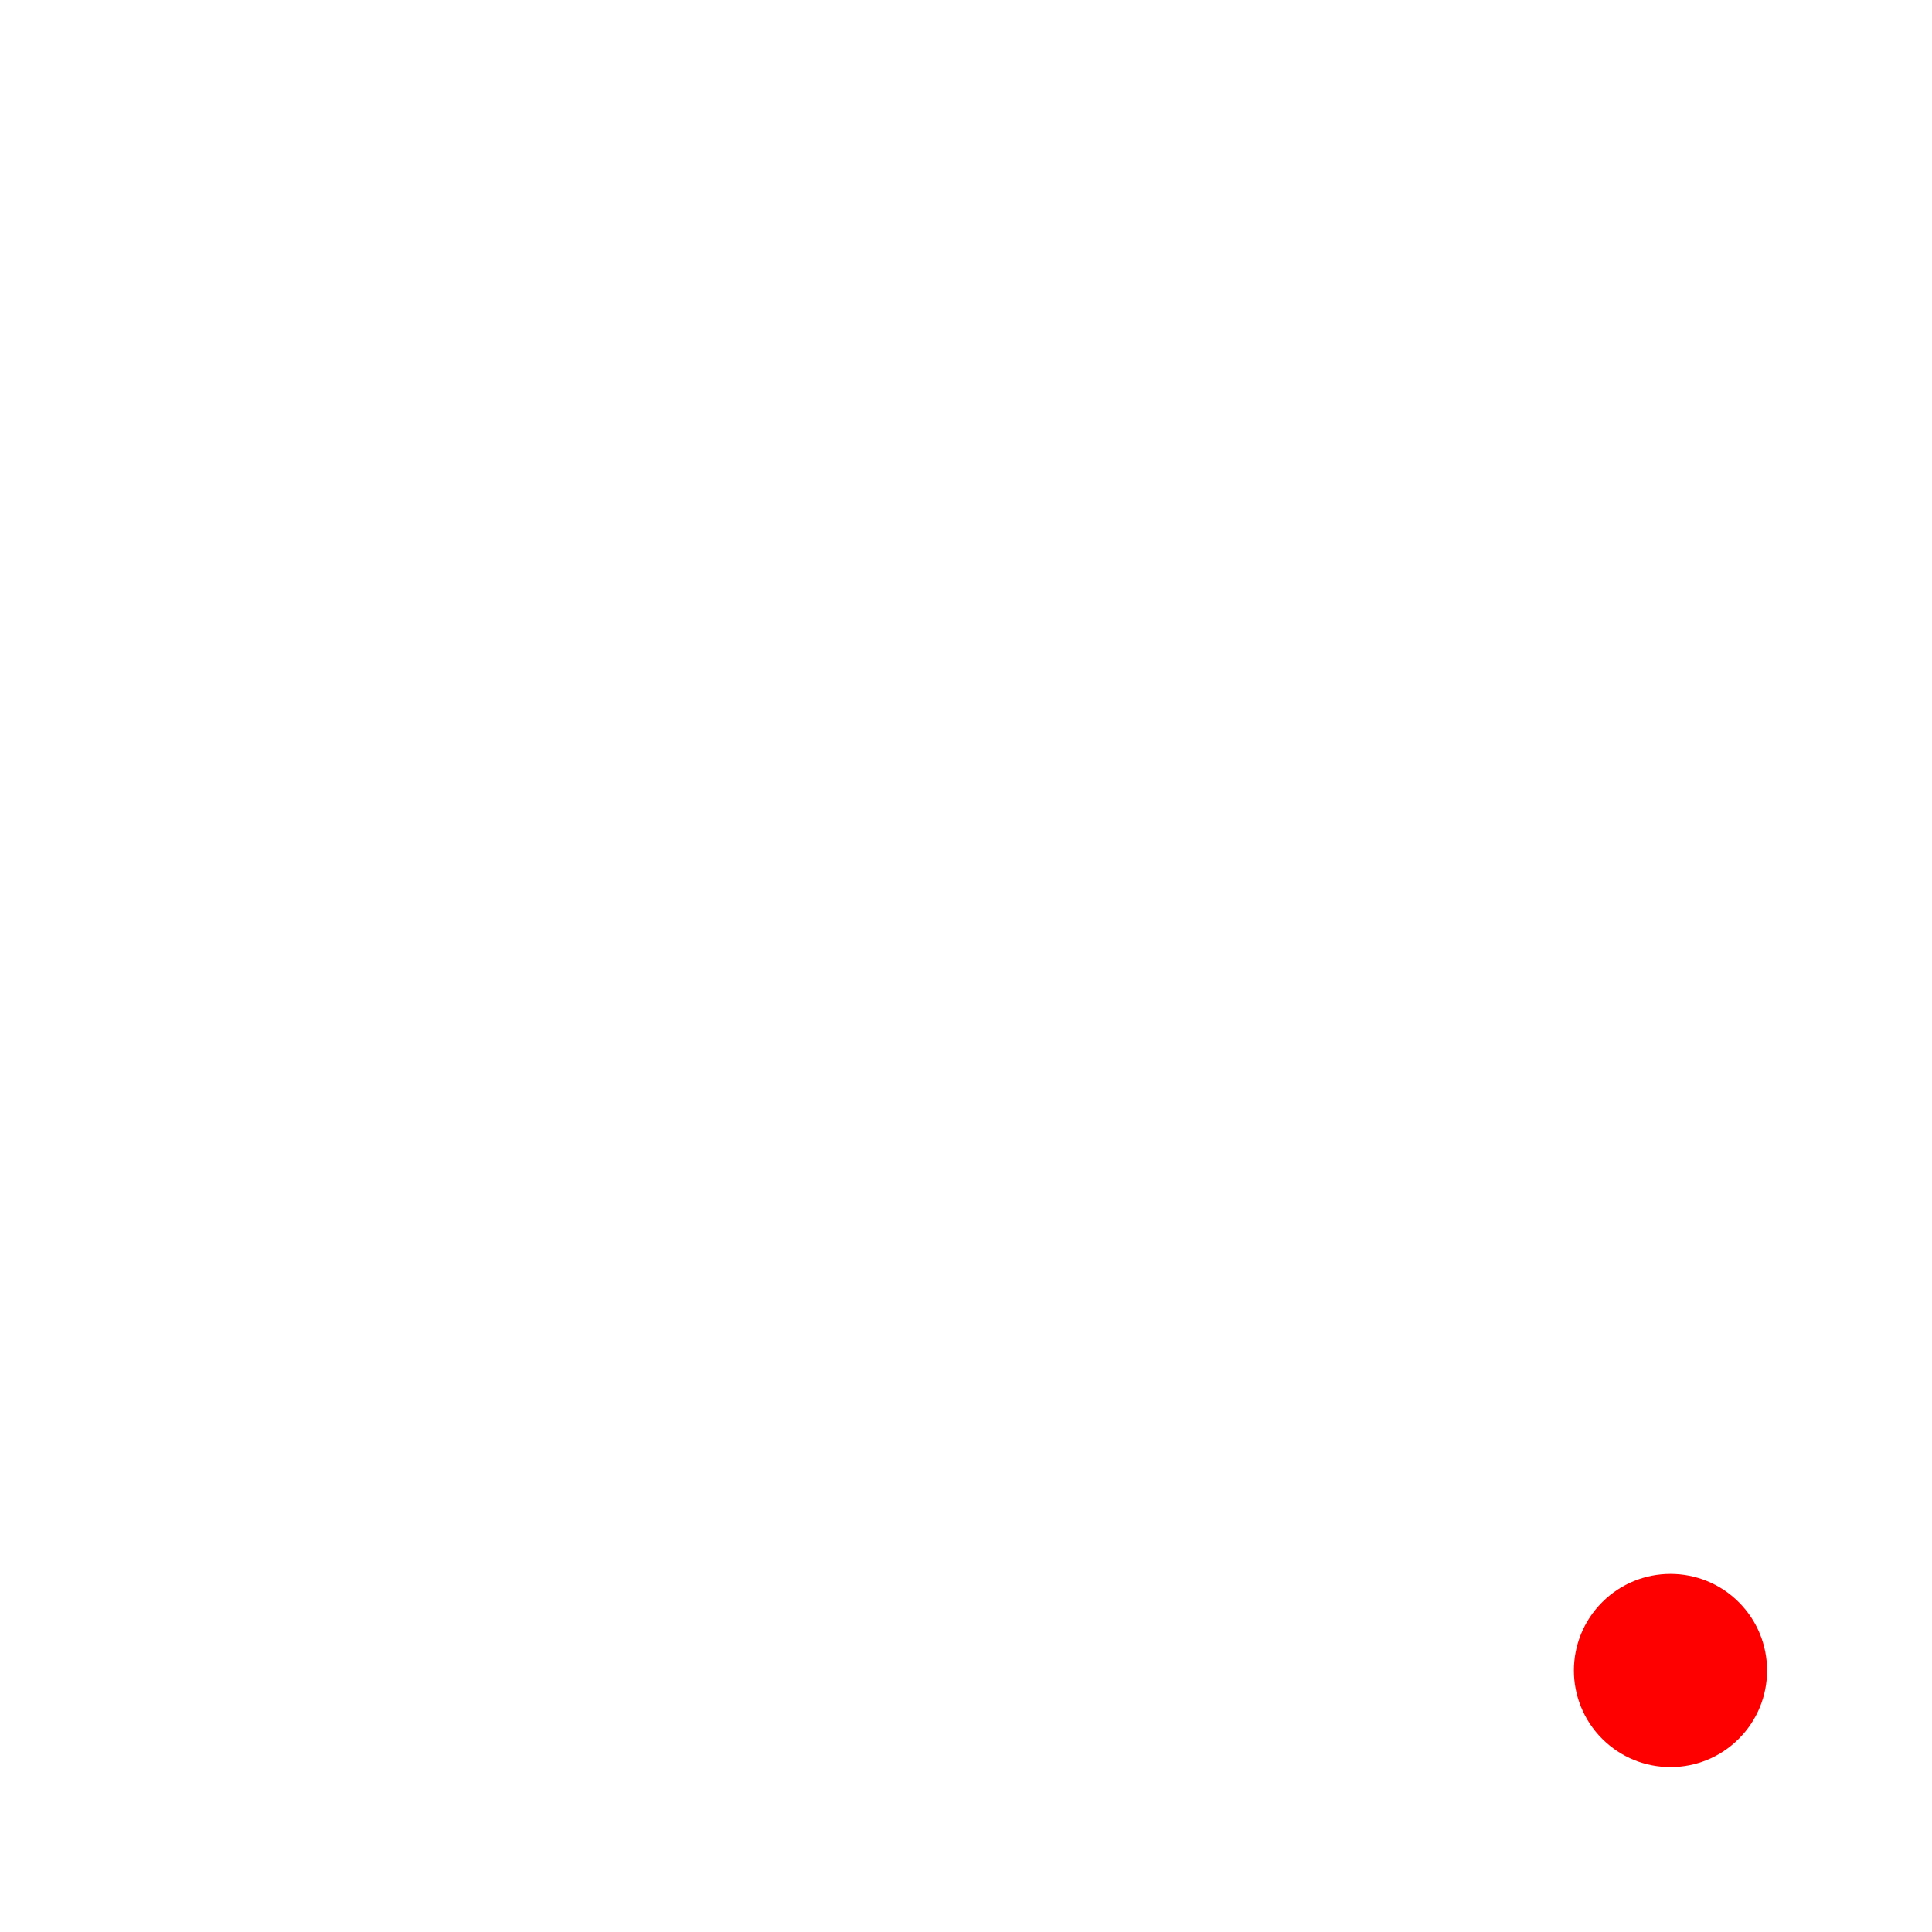
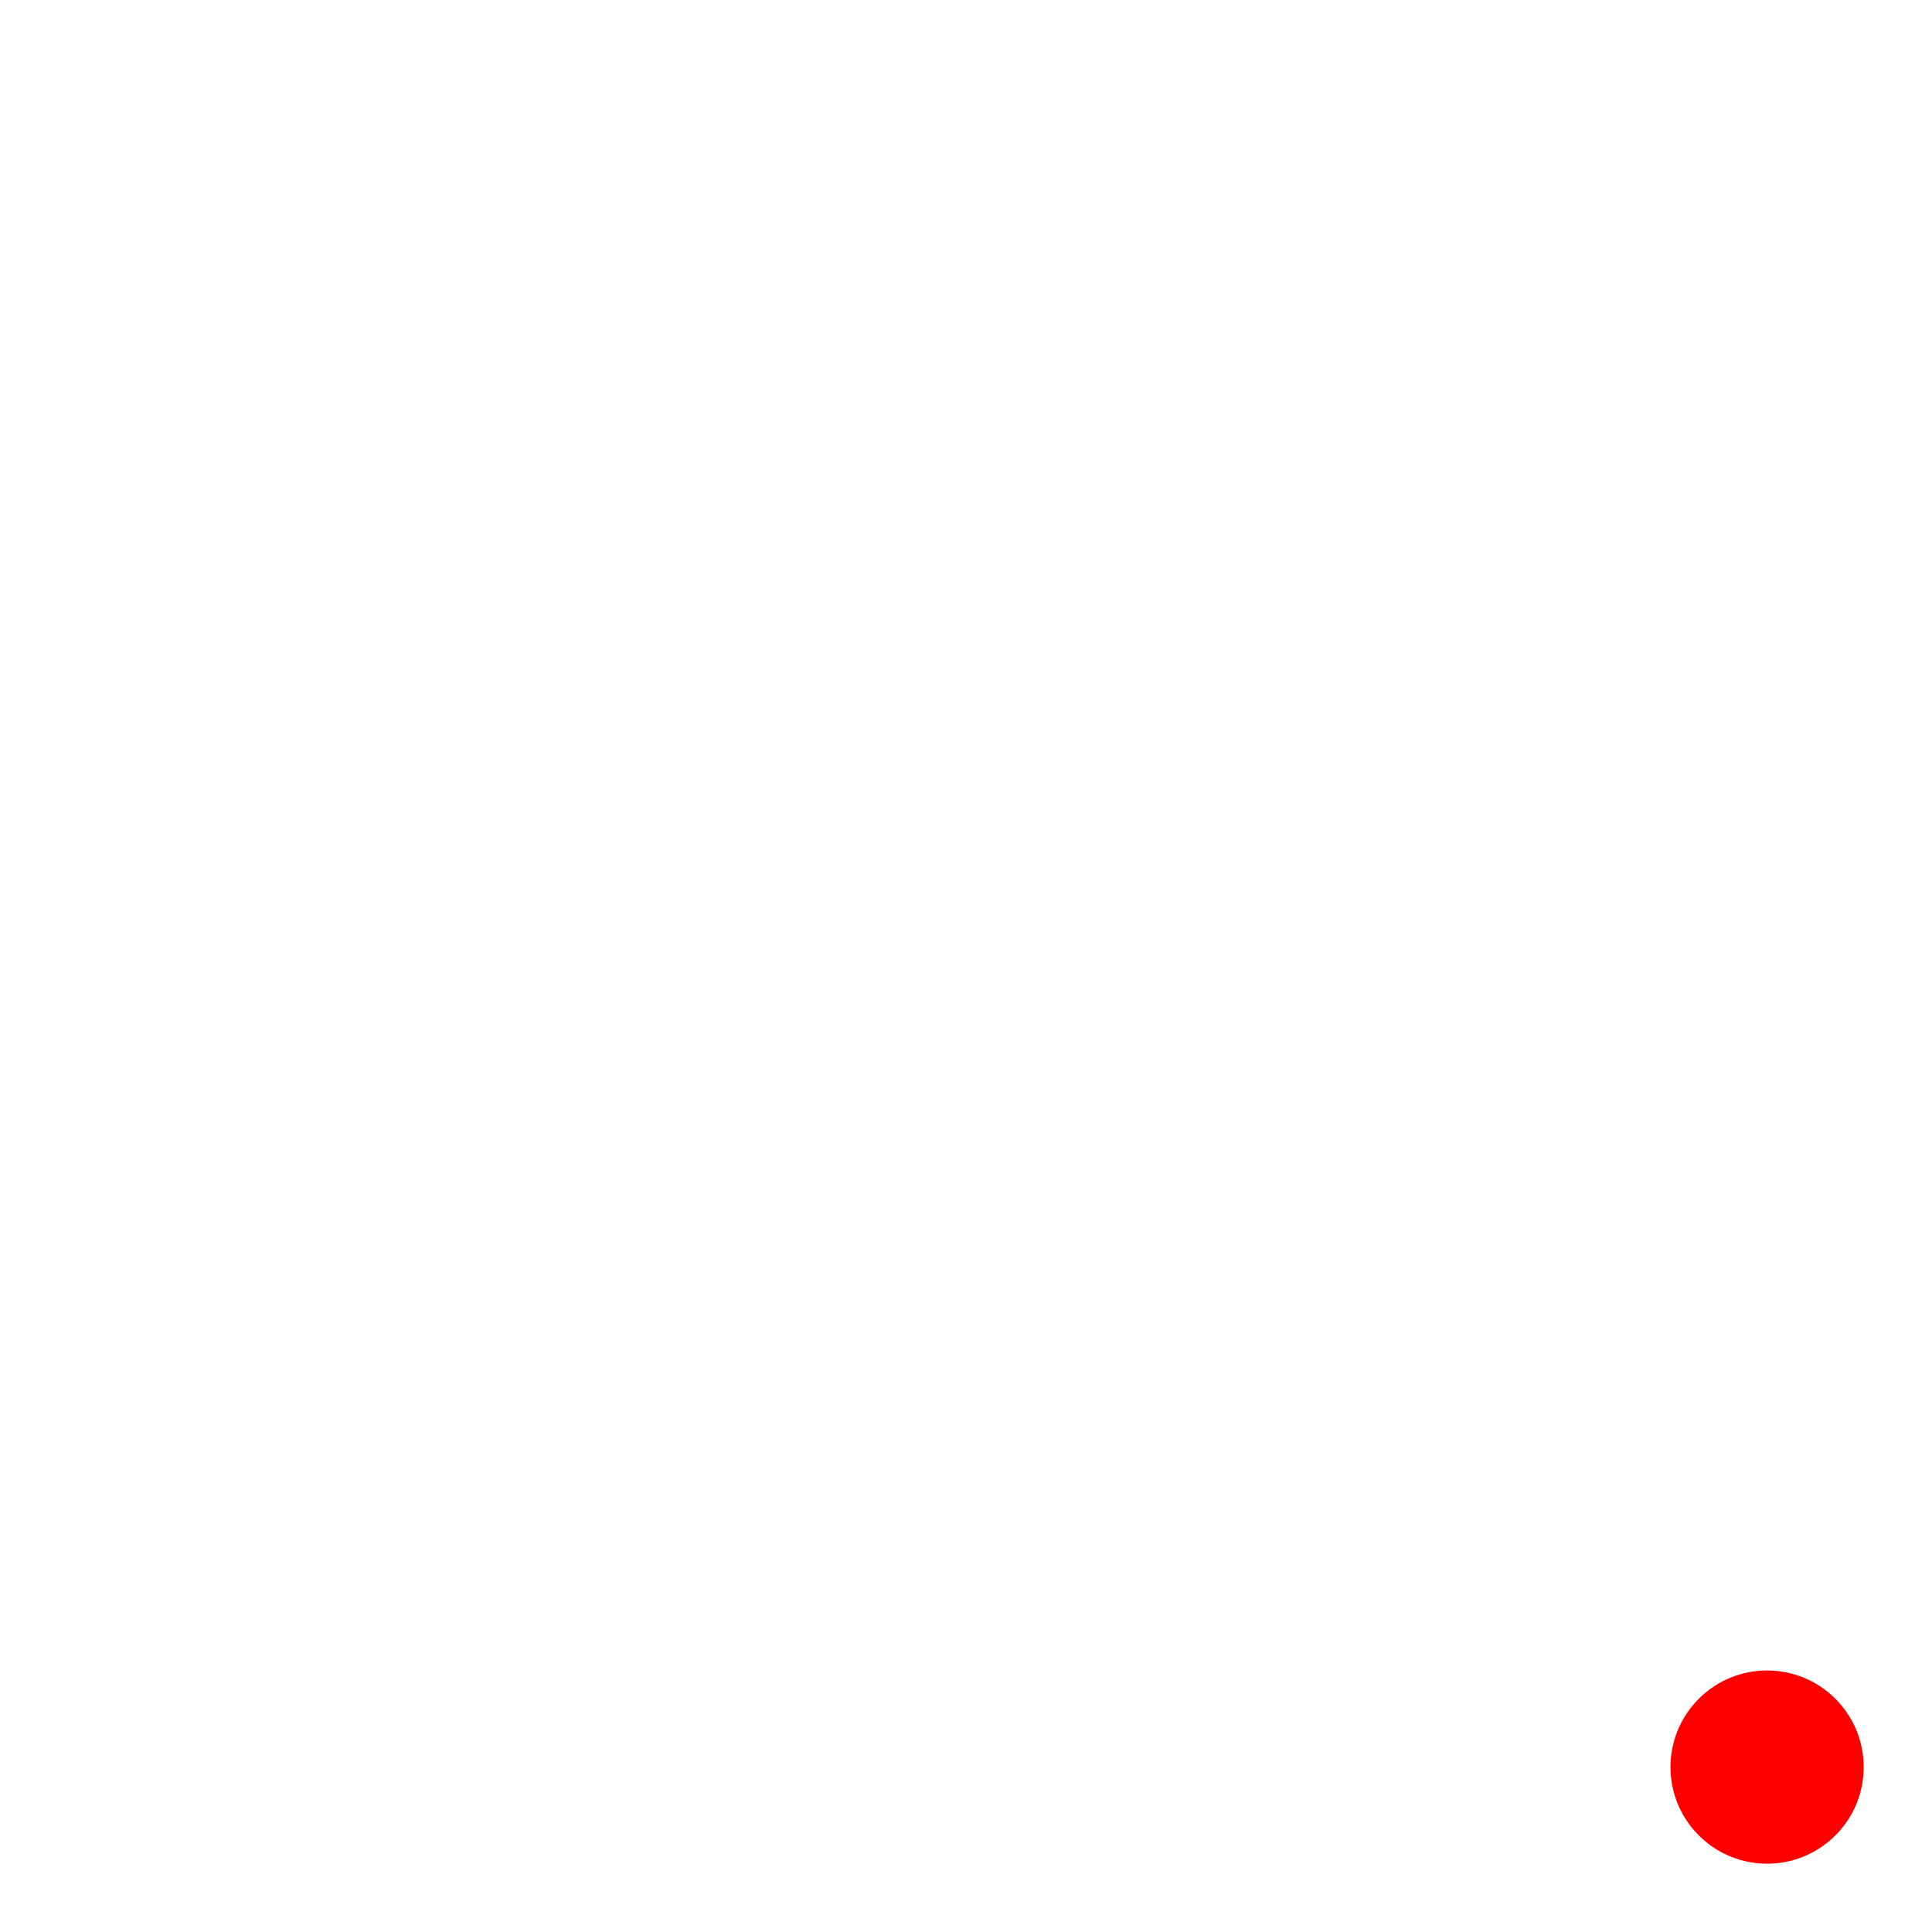
<svg xmlns="http://www.w3.org/2000/svg" xmlns:ns1="https://www.gtk.org/grappa" ns1:version="1" ns1:state="0" ns1:state-change-delay="1000ms" ns1:time-since-load="3000ms" width="100" height="100" viewBox="0 0 100 100">
  <path id="line" stroke="rgb(0,0,0)" stroke-dasharray="0 2" stroke-dashoffset="-1" pathLength="1" d="M 10 10 L 90 90">
    <set id="gpa:out-of-state:line" attributeName="visibility" begin="gpa:states(0).end; 0ms" end="gpa:states(0).begin" to="hidden" ns1:status="done" ns1:computed-simple-duration="indefinite" />
    <animate id="gpa:transition:fade-in:stroke-dasharray:line" attributeName="stroke-dasharray" begin="gpa:states(0).begin" dur="1000ms" repeatDur="1000ms" fill="freeze" from="0 2" to="1 0" keySplines="0 0 1 1" keyTimes="0; 1" calcMode="spline" ns1:status="running" ns1:current-start-time="3000ms" ns1:current-end-time="4000ms" />
    <animate id="gpa:transition:fade-out:stroke-dasharray:line" attributeName="stroke-dasharray" begin="gpa:states(0).end -1000ms" dur="1000ms" repeatDur="1000ms" fill="freeze" from="1 0" to="0 2" keySplines="0 0 1 1" keyTimes="0; 1" calcMode="spline" ns1:status="inactive" />
    <animate id="gpa:transition:fade-in:stroke-dashoffset:line" attributeName="stroke-dashoffset" begin="gpa:states(0).begin" dur="1000ms" repeatDur="1000ms" fill="freeze" from="-1" to="0" keySplines="0 0 1 1" keyTimes="0; 1" calcMode="spline" ns1:status="running" ns1:current-start-time="3000ms" ns1:current-end-time="4000ms" />
    <animate id="gpa:transition:fade-out:stroke-dashoffset:line" attributeName="stroke-dashoffset" begin="gpa:states(0).end -1000ms" dur="1000ms" repeatDur="1000ms" fill="freeze" from="0" to="-1" keySplines="0 0 1 1" keyTimes="0; 1" calcMode="spline" ns1:status="inactive" />
    <set id="gpa:path-length" attributeName="pathLength" begin="0ms" end="indefinite" to="1" ns1:status="running" ns1:computed-simple-duration="indefinite" ns1:current-start-time="0ms" />
  </path>
-   <circle id="red" transform="translate(90, 90) rotate(45, 0, 0) translate(-5, -5)" fill="rgb(255,0,0)" pathLength="1" cx="0" cy="5" r="5">
+   <circle id="red" transform="translate(90, 90) rotate(45, 5, 5)" fill="rgb(255,0,0)" pathLength="1" cx="0" cy="5" r="5">
    <set id="gpa:out-of-state:red" attributeName="visibility" begin="gpa:states(all).end; 0ms" end="gpa:states(all).begin" to="hidden" ns1:status="done" ns1:computed-simple-duration="indefinite" />
    <animateMotion id="gpa:attachment:red" begin="0ms" end="0.001ms" dur="0.001ms" fill="freeze" keyTimes="0; 1" keyPoints="0.5; 0.5" rotate="auto" ns1:status="done">
      <mpath href="line" />
    </animateMotion>
    <animateMotion id="gpa:attachment-transition:fade-in:red" begin="gpa:transition:fade-in:stroke-dasharray:line.begin" end="gpa:transition:fade-in:stroke-dasharray:line.end" dur="1000ms" fill="freeze" keySplines="0 0 1 1" keyTimes="0; 1" calcMode="spline" keyPoints="1; 0.5" rotate="auto" ns1:status="running" ns1:current-start-time="3000ms" ns1:current-end-time="4000ms">
      <mpath href="line" />
    </animateMotion>
    <animateMotion id="gpa:attachment-transition:fade-out:red" begin="gpa:transition:fade-out:stroke-dasharray:line.begin" end="gpa:transition:fade-out:stroke-dasharray:line.end" dur="1000ms" fill="freeze" keySplines="0 0 1 1" keyTimes="0; 1" calcMode="spline" keyPoints="0.5; 1" rotate="auto" ns1:status="inactive">
      <mpath href="line" />
    </animateMotion>
    <set id="gpa:path-length" attributeName="pathLength" begin="0ms" end="indefinite" to="1" ns1:status="running" ns1:computed-simple-duration="indefinite" ns1:current-start-time="0ms" />
  </circle>
</svg>
